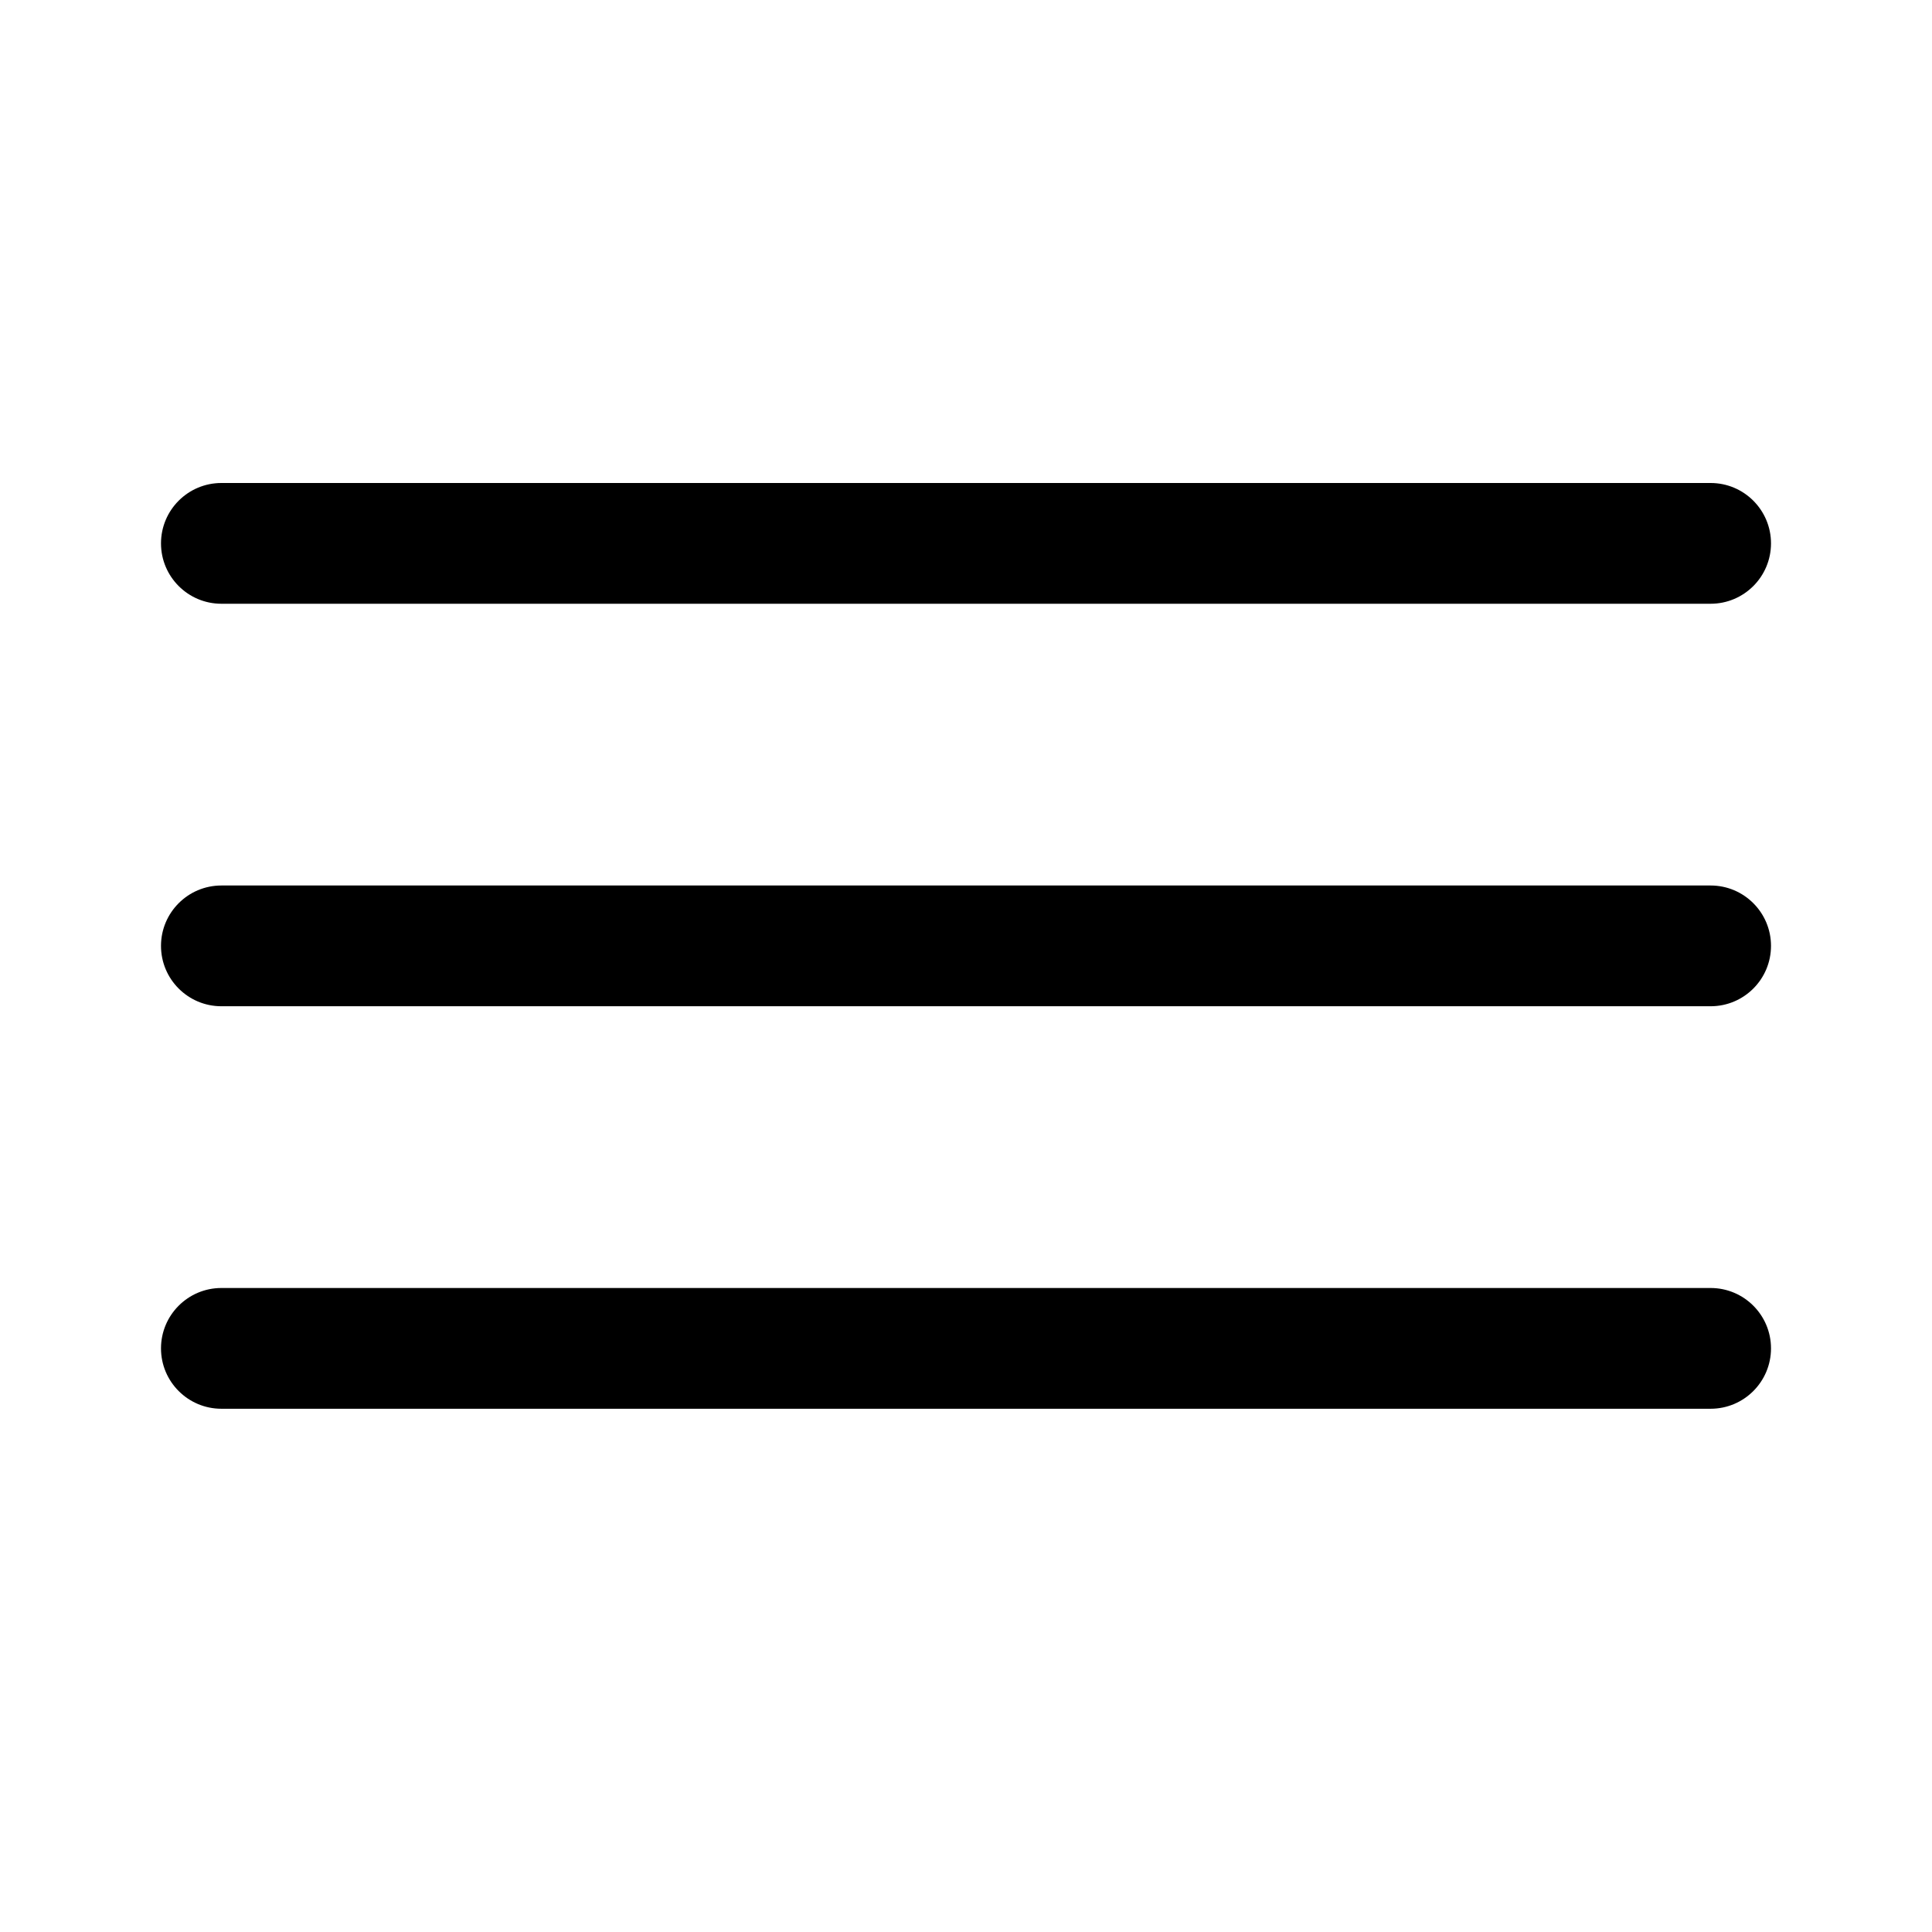
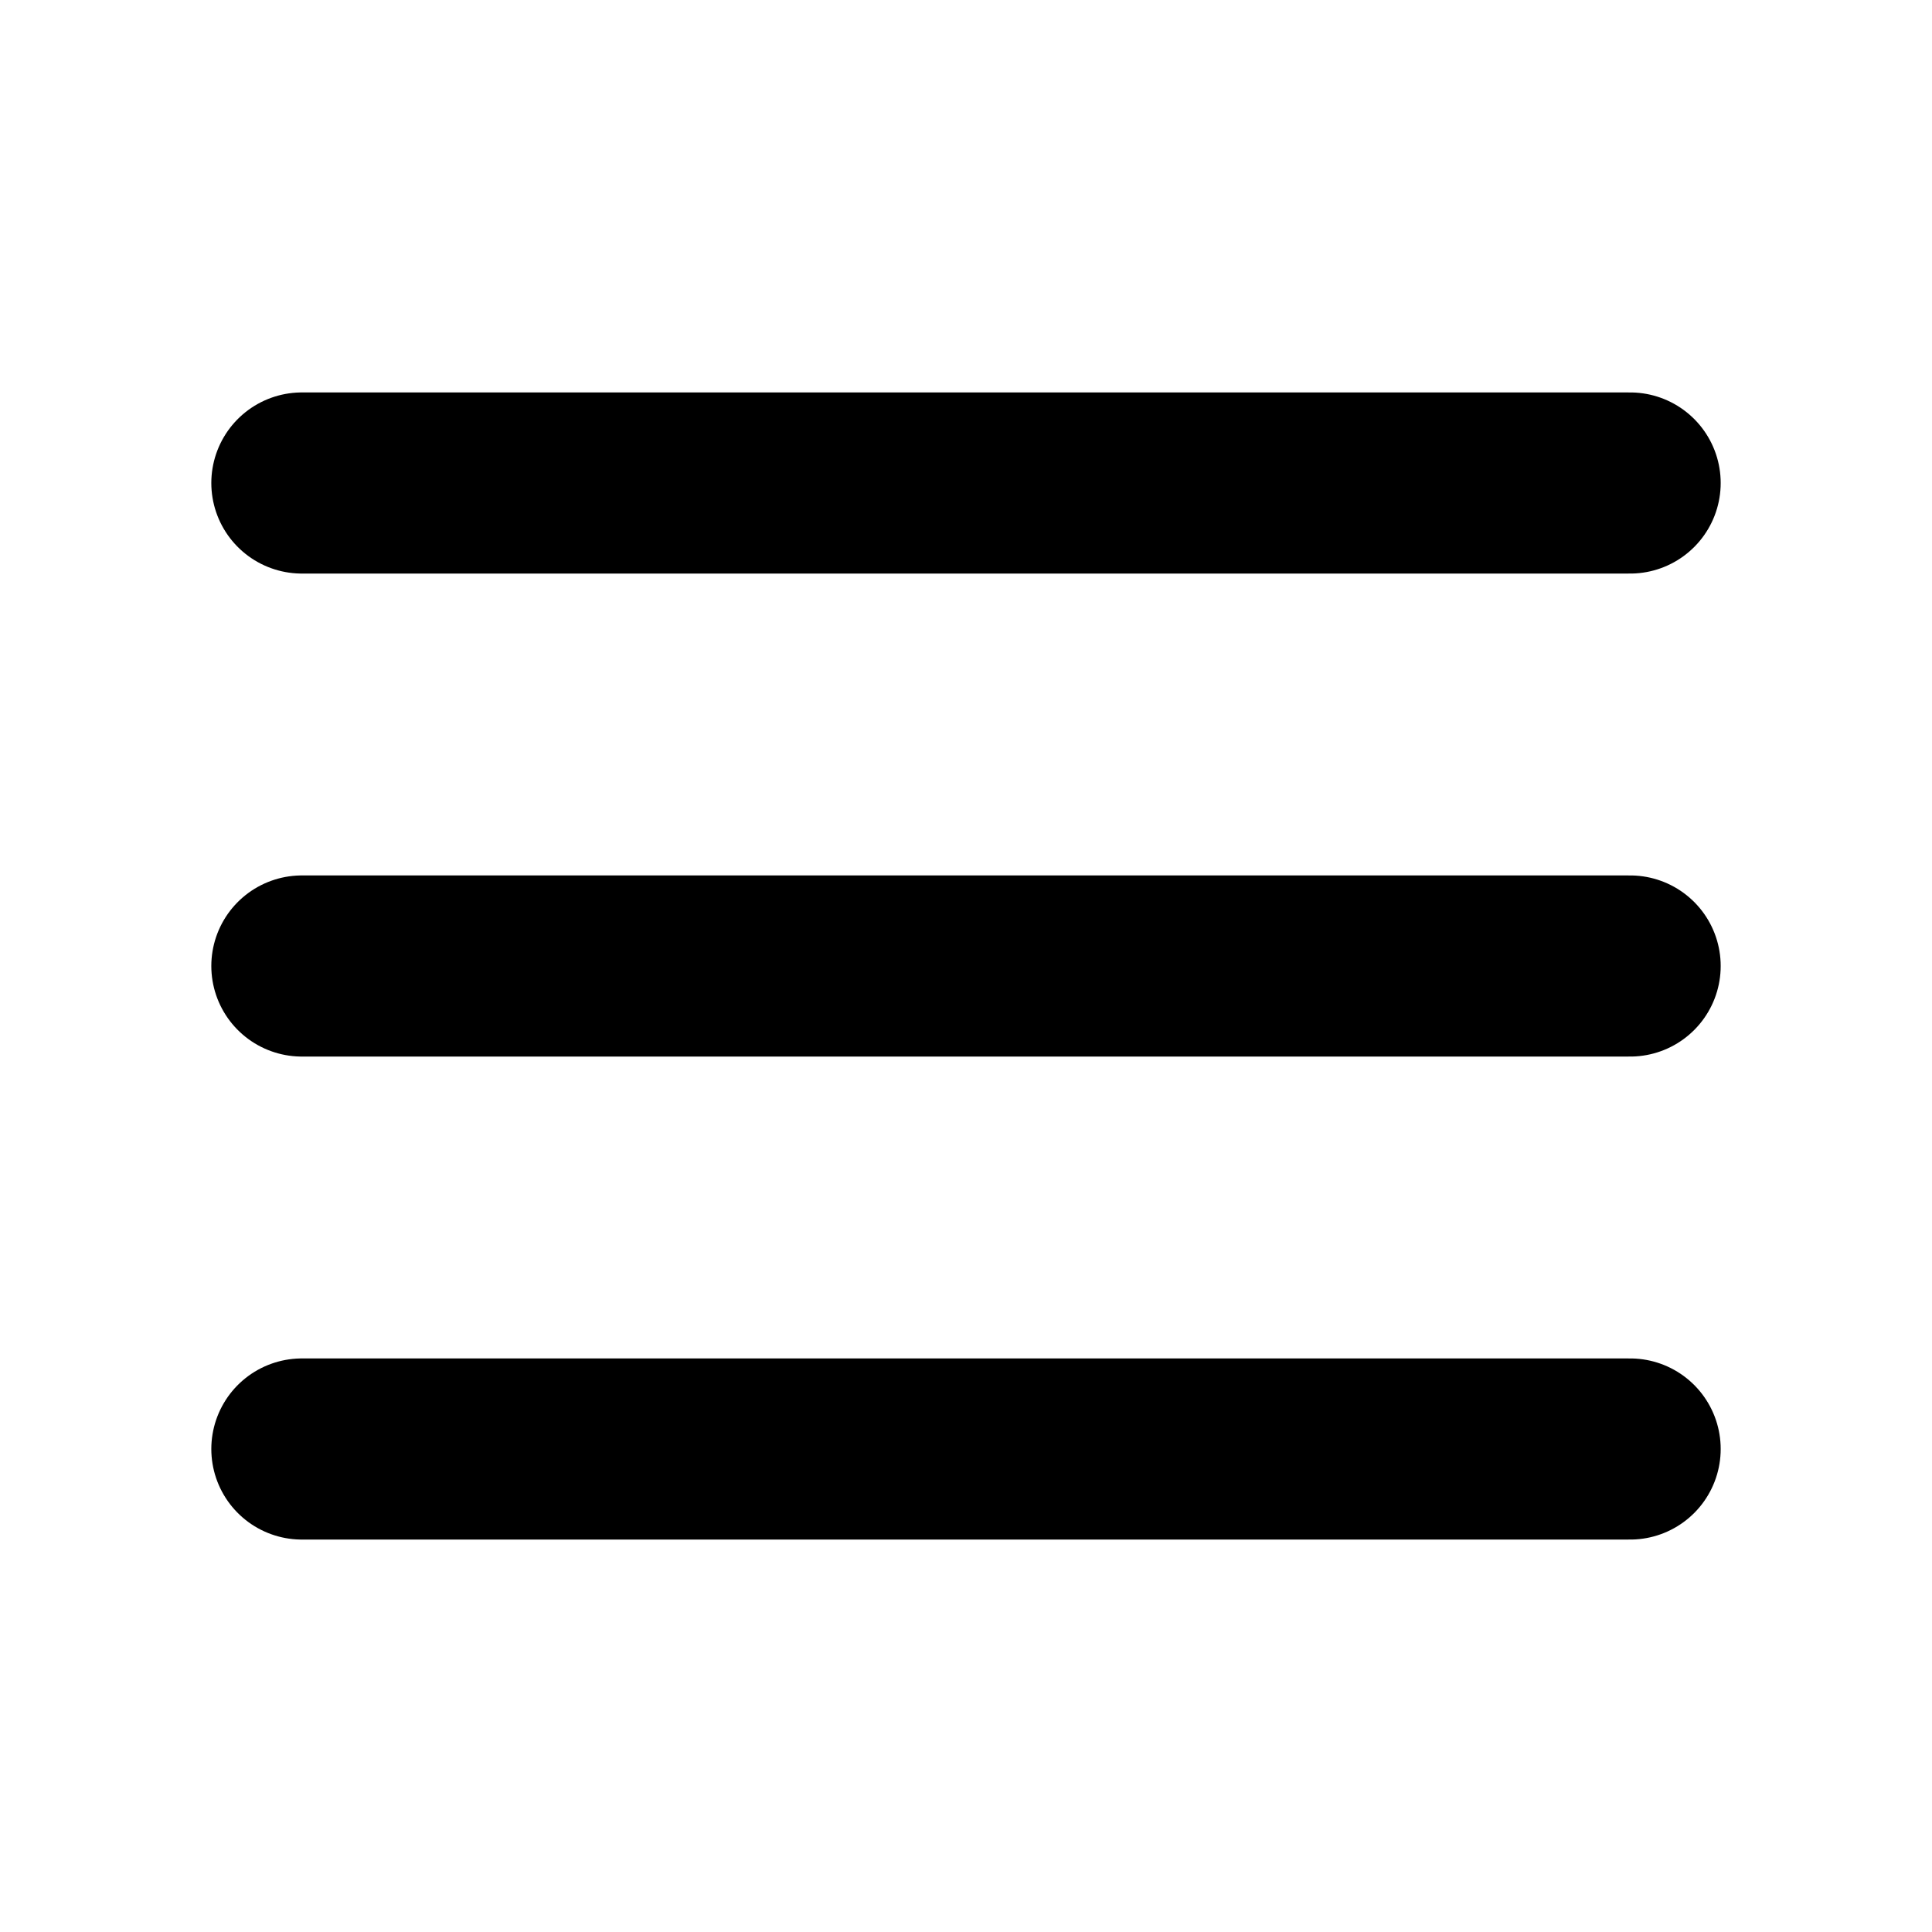
- <svg xmlns="http://www.w3.org/2000/svg" clip-rule="evenodd" fill-rule="evenodd" stroke-linejoin="round" stroke-miterlimit="2" viewBox="0 0 24 24">
-   <path d="m22 16.75c0-.414-.336-.75-.75-.75h-18.5c-.414 0-.75.336-.75.75s.336.75.75.75h18.5c.414 0 .75-.336.75-.75zm0-5c0-.414-.336-.75-.75-.75h-18.5c-.414 0-.75.336-.75.75s.336.75.75.75h18.5c.414 0 .75-.336.75-.75zm0-5c0-.414-.336-.75-.75-.75h-18.5c-.414 0-.75.336-.75.75s.336.75.75.75h18.5c.414 0 .75-.336.75-.75z" fill-rule="nonzero" />
+ <svg xmlns="http://www.w3.org/2000/svg" viewBox="0 0 256 256">
+   <rect width="256" height="256" fill="none" />
+   <line x1="40" y1="128" x2="216" y2="128" fill="none" stroke="currentColor" stroke-linecap="round" stroke-linejoin="round" stroke-width="24" />
+   <line x1="40" y1="64" x2="216" y2="64" fill="none" stroke="currentColor" stroke-linecap="round" stroke-linejoin="round" stroke-width="24" />
+   <line x1="40" y1="192" x2="216" y2="192" fill="none" stroke="currentColor" stroke-linecap="round" stroke-linejoin="round" stroke-width="24" />
</svg>
